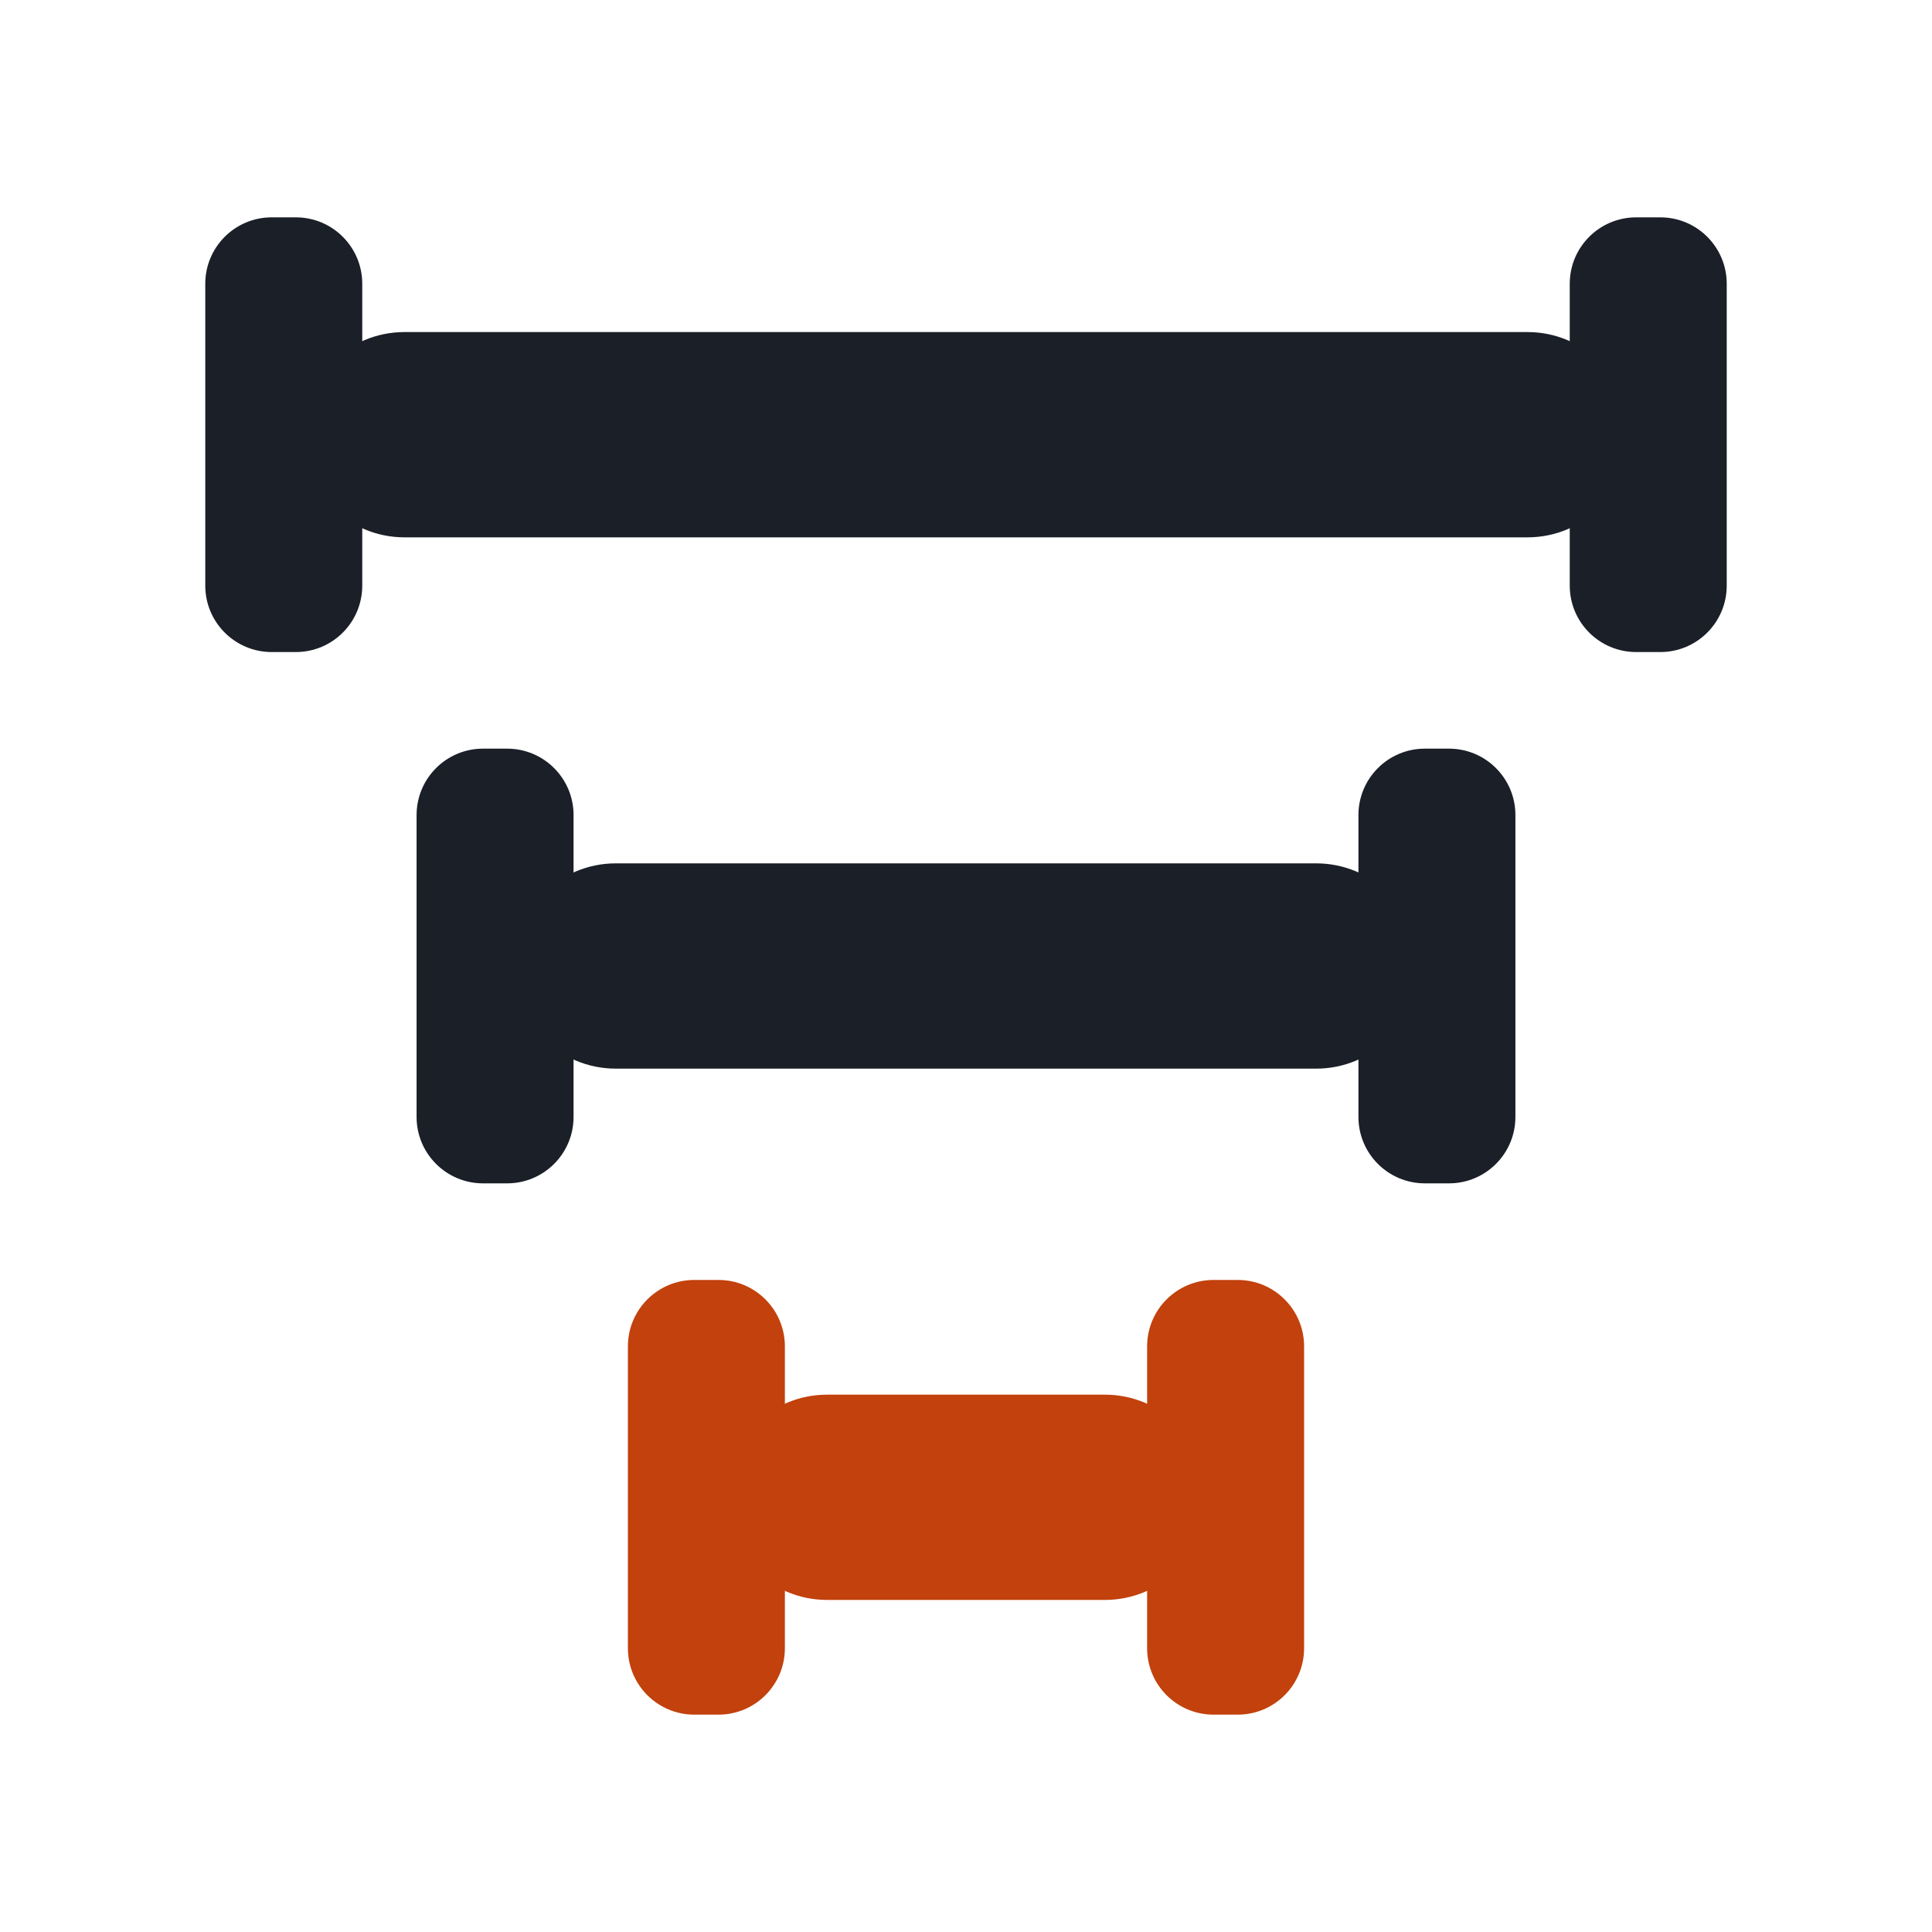
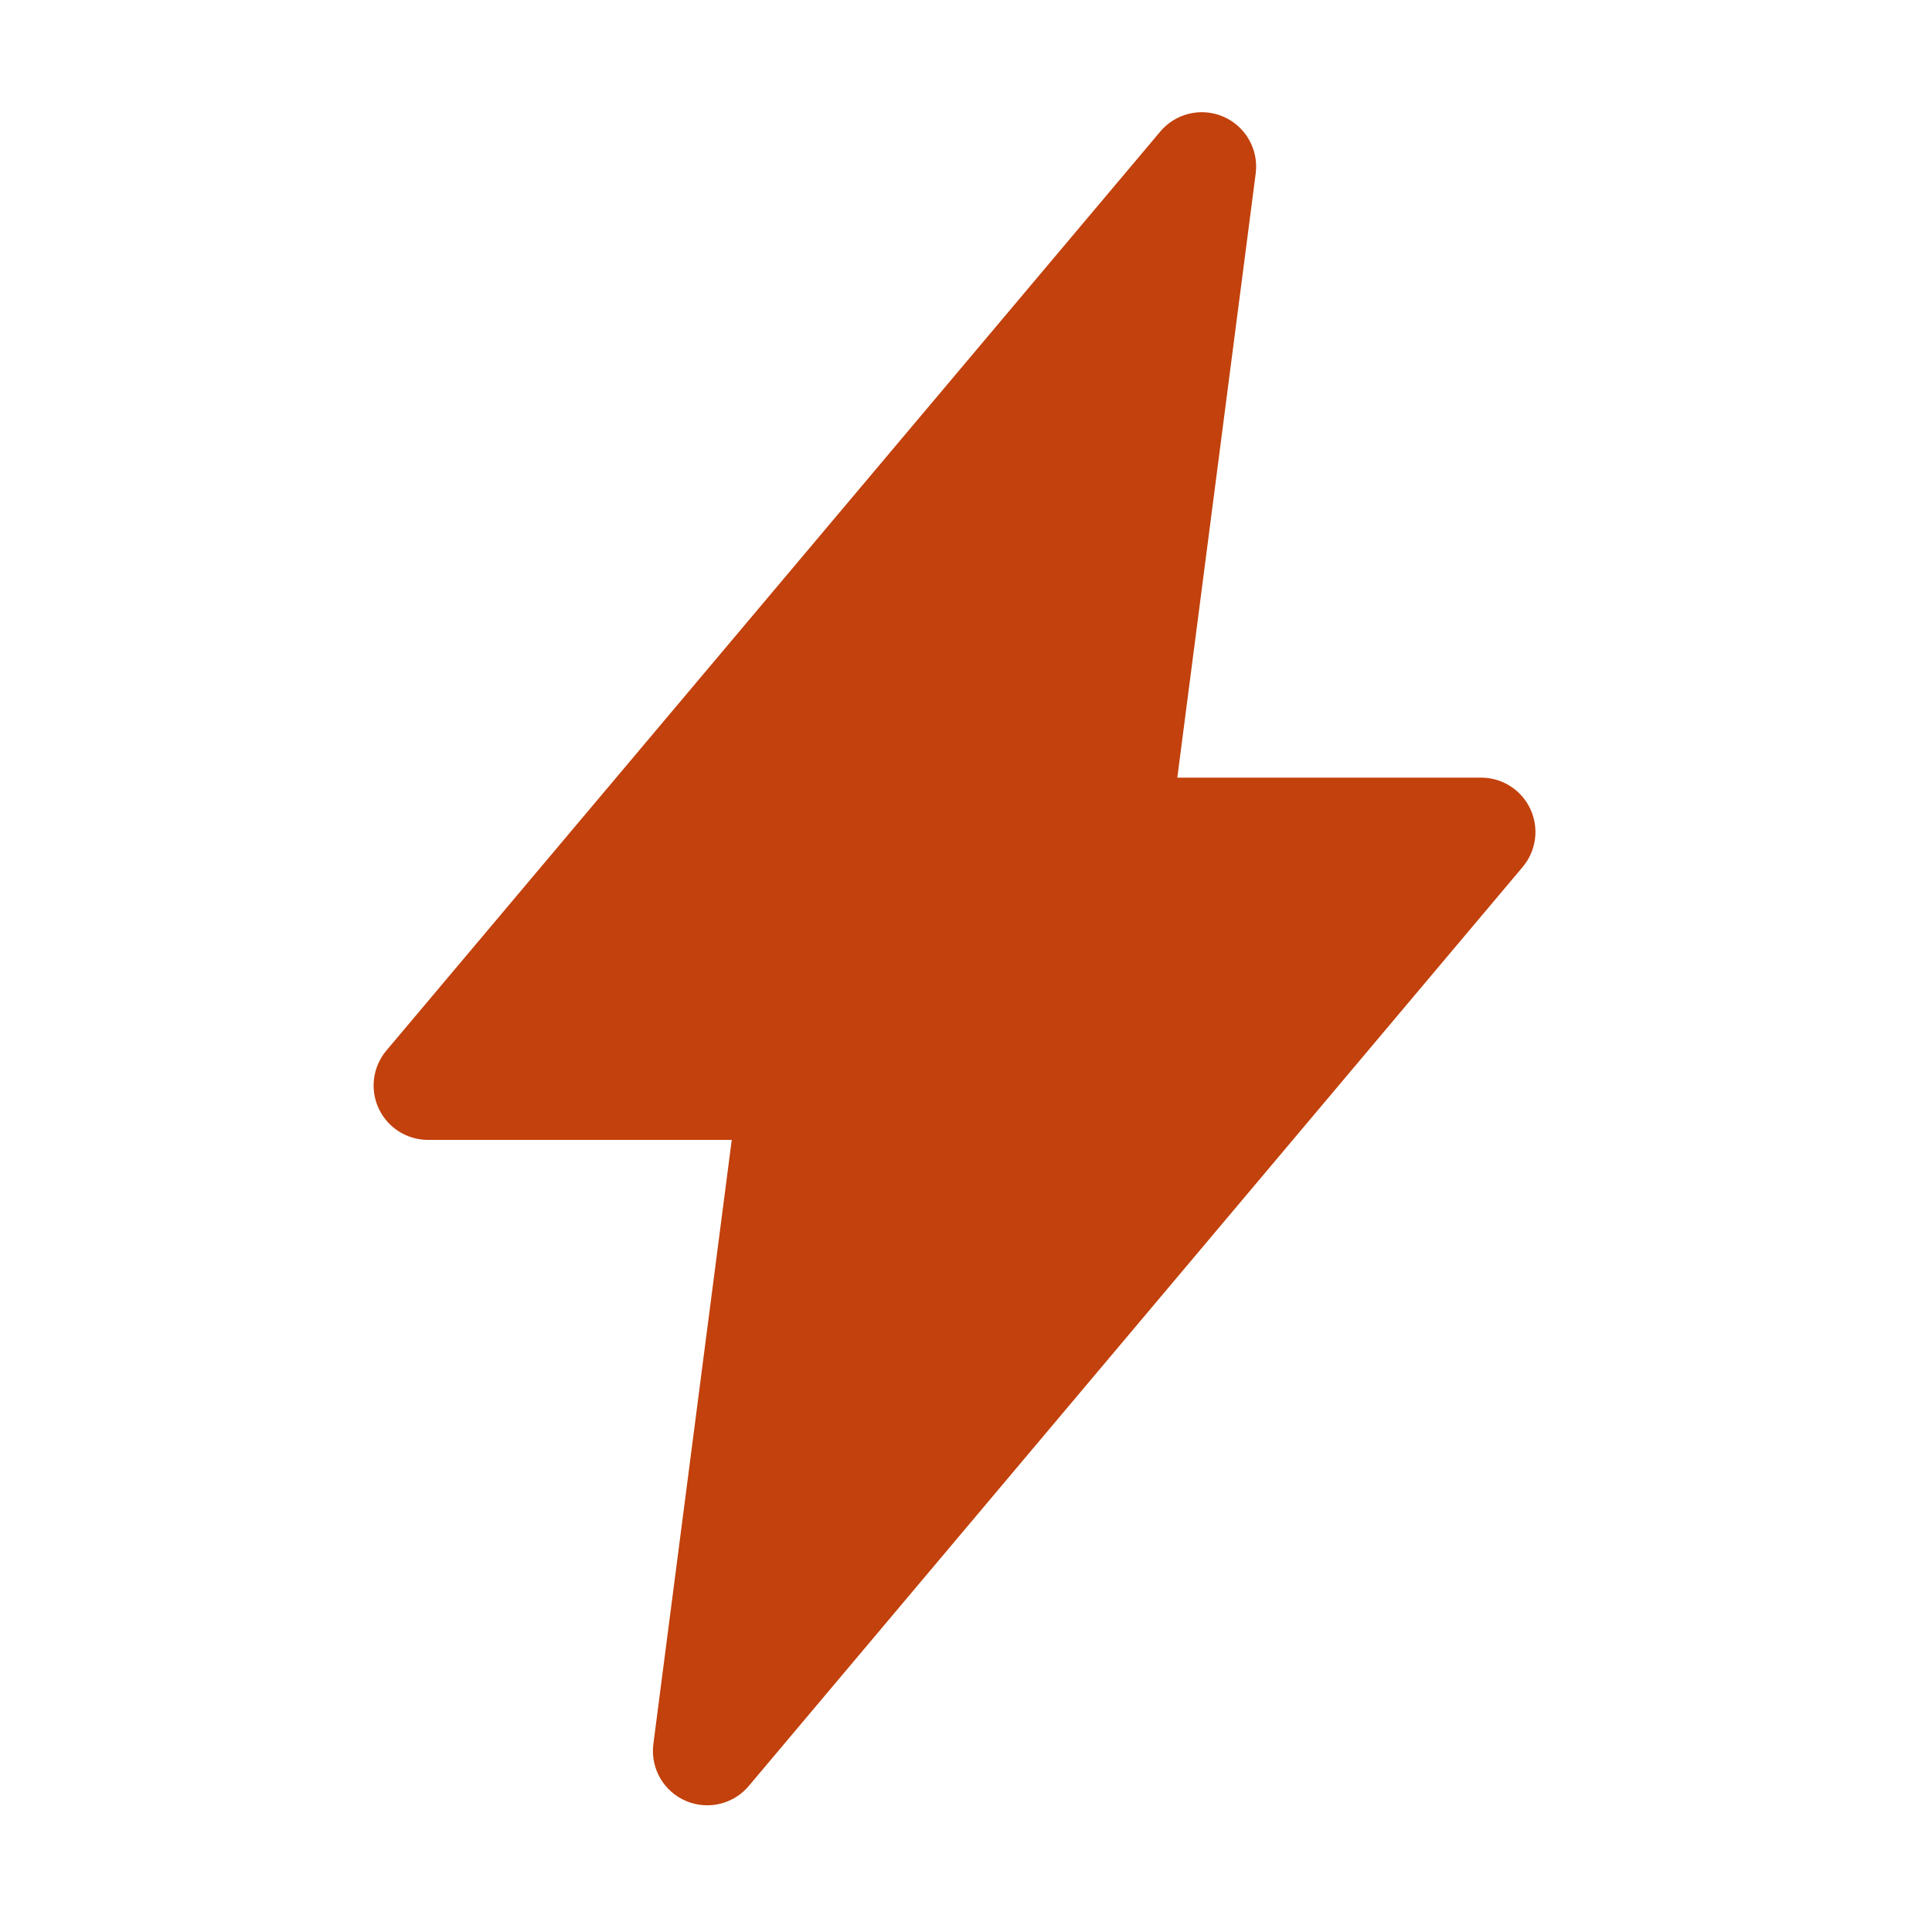
<svg xmlns="http://www.w3.org/2000/svg" viewBox="0 0 32 32" width="32" height="32" role="img" aria-label="GuideTrain">
  <style>
-     .ink { fill: #1a1f28; }
-     @media (prefers-color-scheme: dark) { .ink { fill: #e6e9ef; } }
+     .bolt { fill: #c2410c; }
+     @media (prefers-color-scheme: dark) { .bolt { fill: #f97316; } }
  </style>
-   <g class="ink">
-     <rect x="5" y="5.5" width="22" height="3.4" rx="1.7" />
-     <rect x="3.4" y="3.6" width="2.6" height="7.2" rx="1.1" />
-     <rect x="26" y="3.6" width="2.6" height="7.2" rx="1.1" />
-     <rect x="8.5" y="14.3" width="15" height="3.4" rx="1.7" />
-     <rect x="6.9" y="12.4" width="2.6" height="7.2" rx="1.1" />
-     <rect x="22.5" y="12.4" width="2.6" height="7.2" rx="1.1" />
-   </g>
-   <g fill="#c2410c">
-     <rect x="12" y="23.1" width="8" height="3.4" rx="1.7" />
-     <rect x="10.4" y="21.2" width="2.6" height="7.2" rx="1.1" />
-     <rect x="19" y="21.2" width="2.6" height="7.2" rx="1.1" />
-   </g>
+   <path class="bolt" d="M19.2 2.2 6.4 17.4a.9.9 0 0 0 .69 1.48h5.03l-1.3 10.02a.9.9 0 0 0 1.6.66l12.8-15.2a.9.9 0 0 0-.69-1.48h-5.03l1.3-10.02a.9.9 0 0 0-1.6-.66Z" />
</svg>
